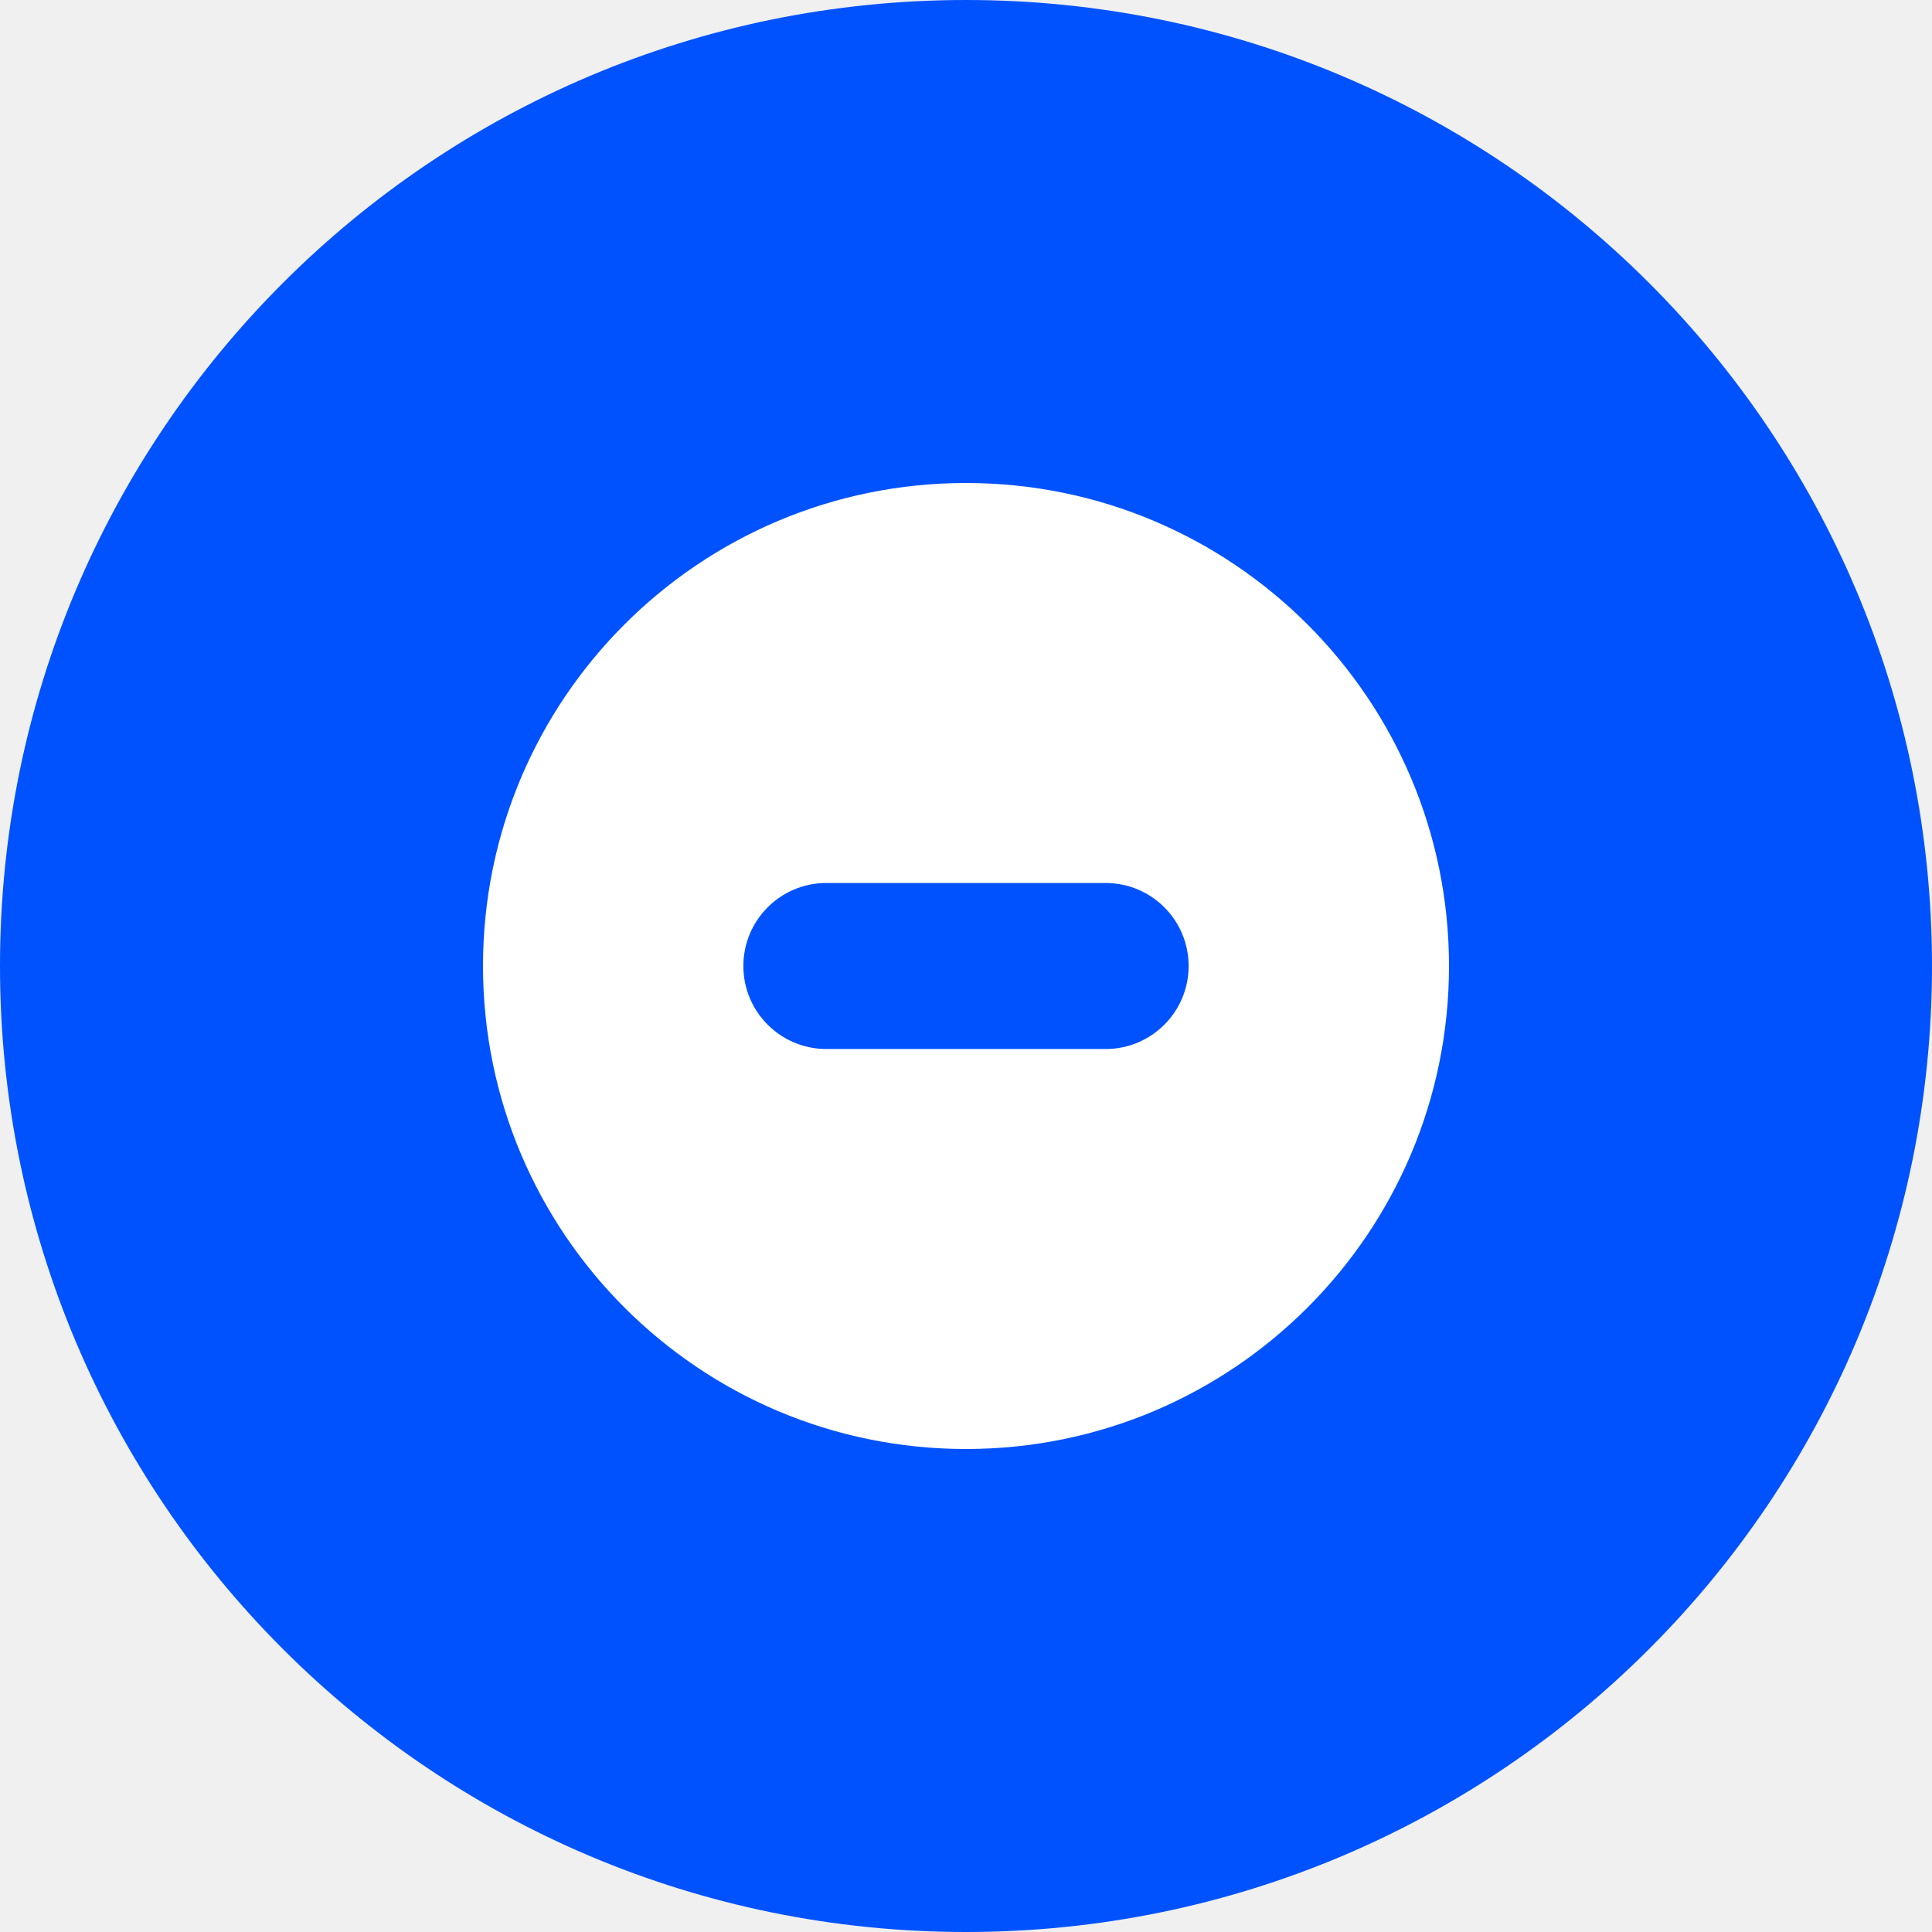
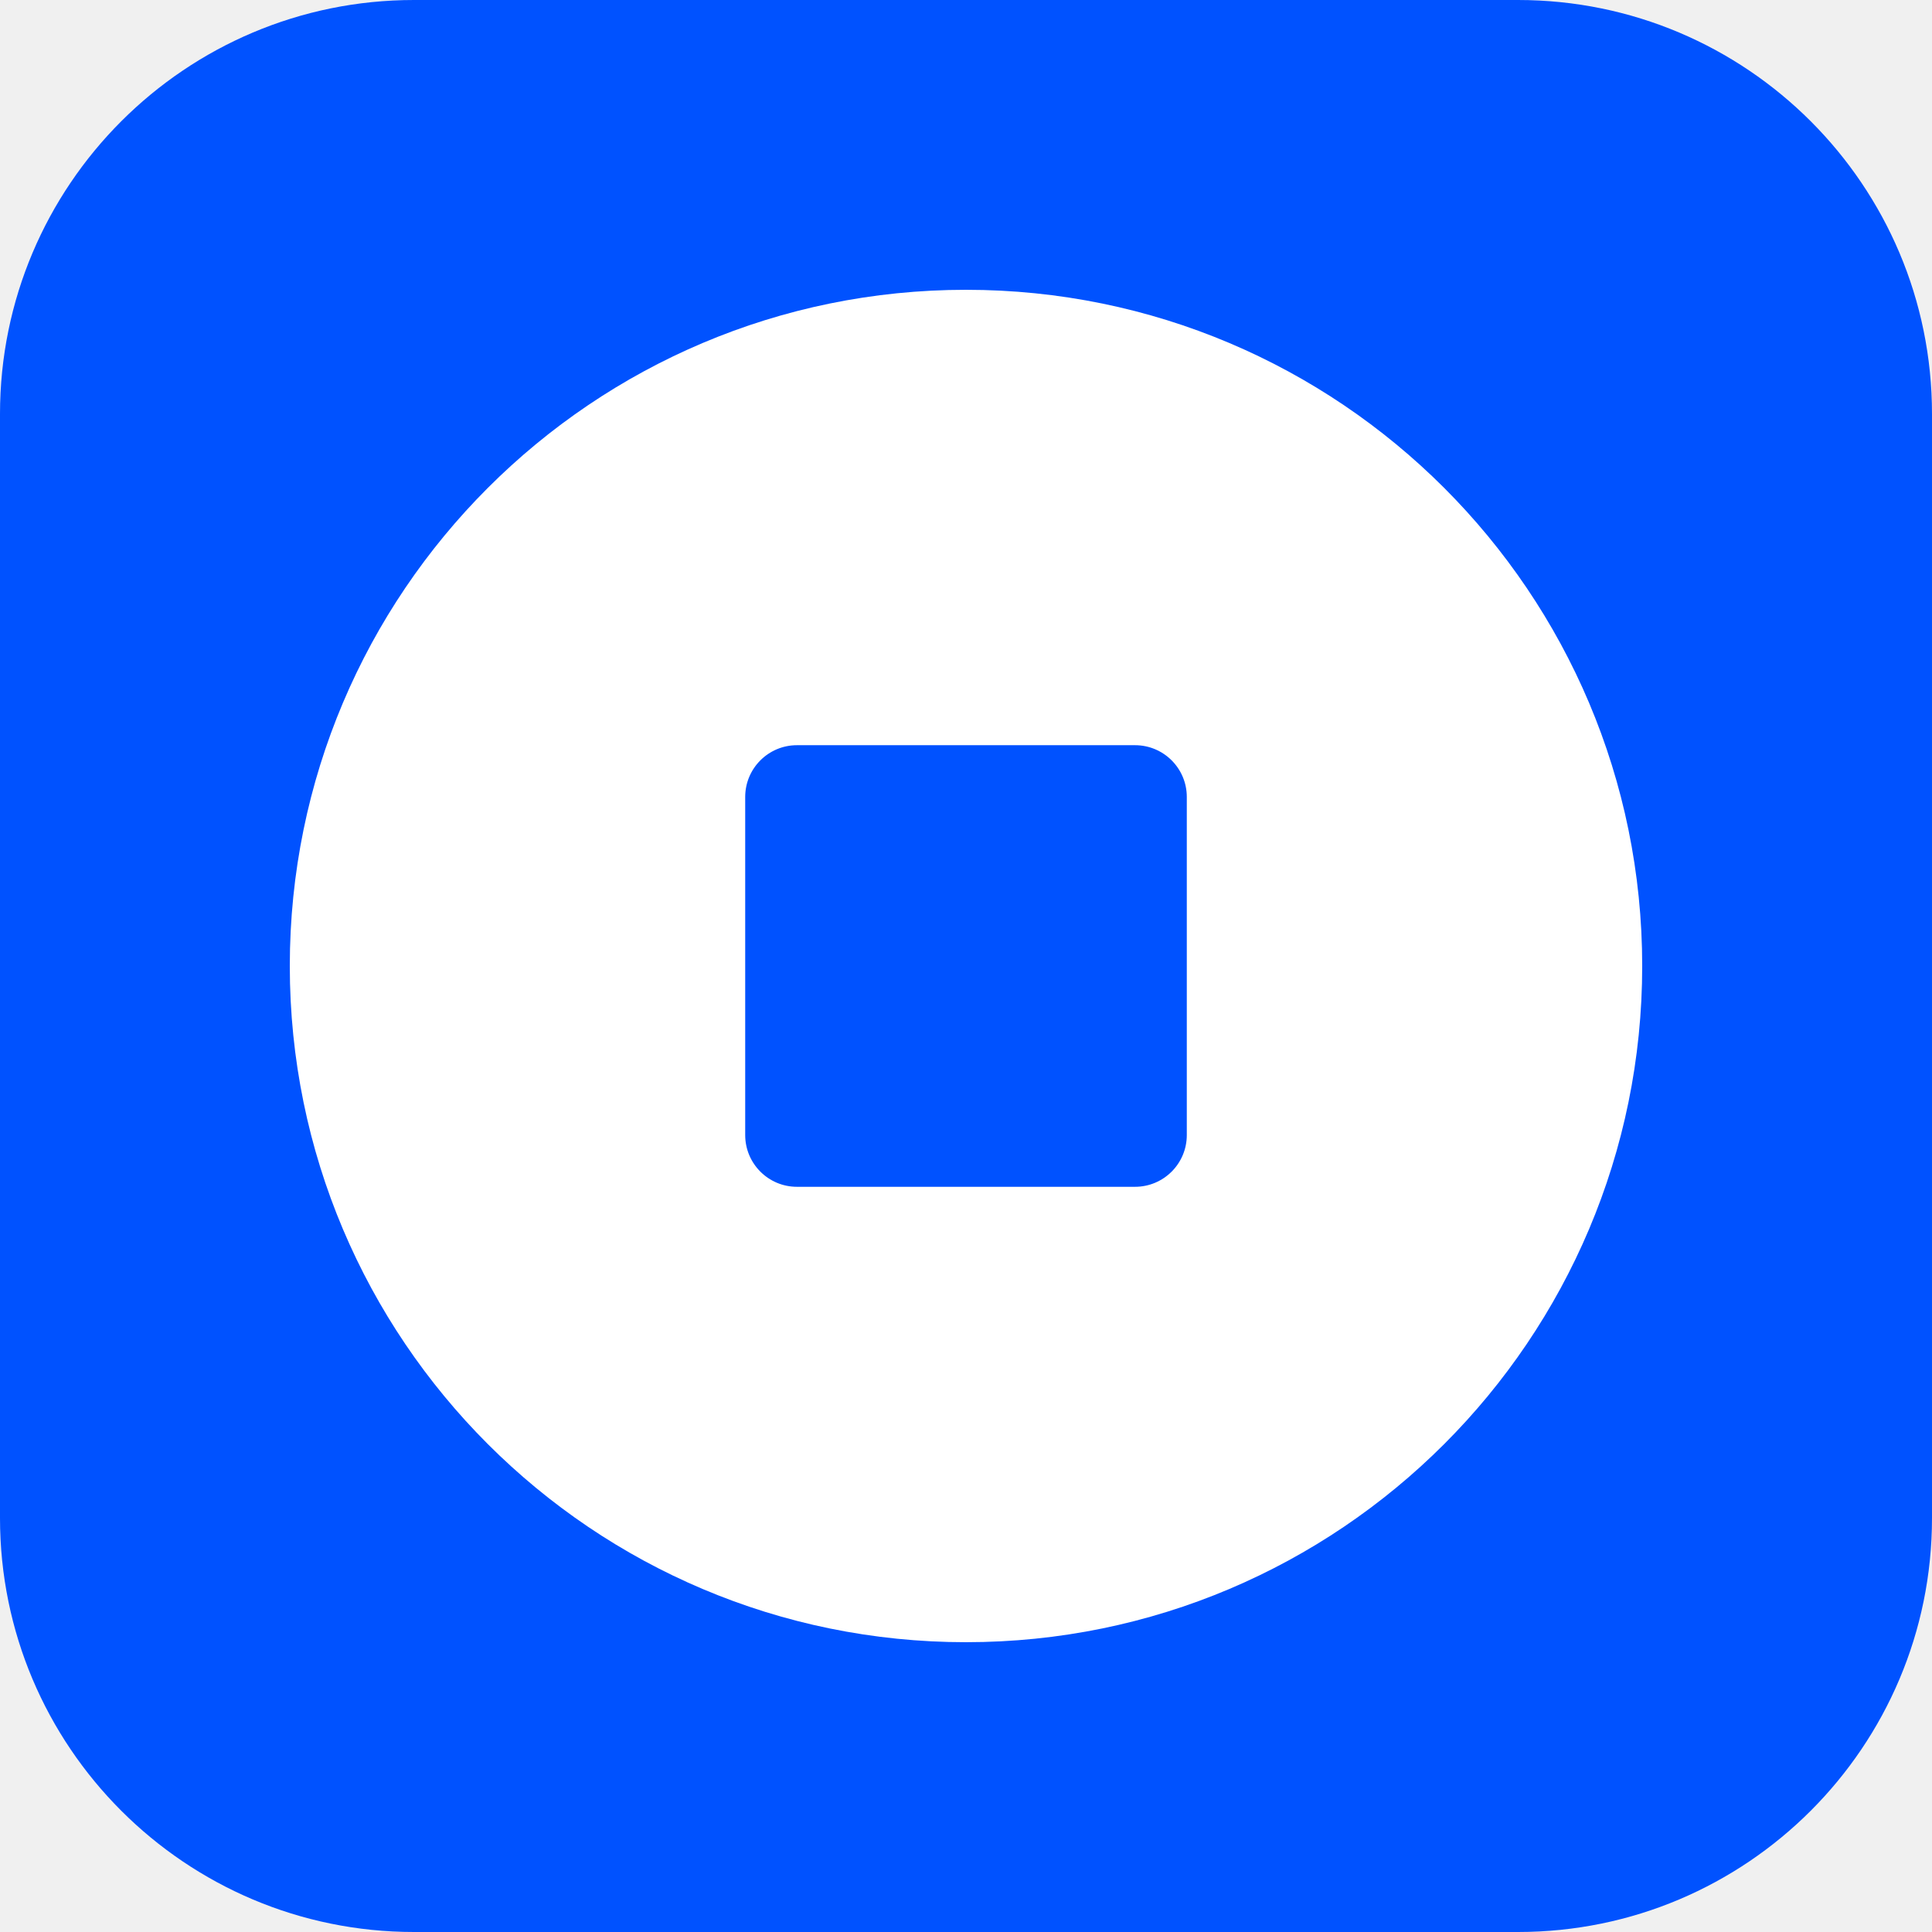
- <svg xmlns="http://www.w3.org/2000/svg" viewBox="0 0 1024 1024" width="1024" height="1024">
-   <circle cx="512" cy="512" r="512" fill="#0052FF" />
-   <path fill="#FFFFFF" d="M512 256C370.6 256 256 370.6 256 512s114.6 256 256 256 256-114.6 256-256-114.6-256-256-256zm-74 212h148c24.3 0 44 19.7 44 44v0c0 24.3-19.7 44-44 44H438c-24.3 0-44-19.7-44-44v0c0-24.3 19.7-44 44-44z" />
+ <svg xmlns="http://www.w3.org/2000/svg" width="28" height="28" viewBox="0 0 28 28" fill="none">
+   <rect width="28" height="28" rx="6" fill="#0052FF" />
+   <path fill-rule="evenodd" clip-rule="evenodd" d="M14 23.8C19.412 23.8 23.8 19.412 23.8 14C23.8 8.588 19.412 4.2 14 4.2C8.588 4.2 4.2 8.588 4.2 14C4.2 19.412 8.588 23.8 14 23.8ZM11.55 10.8C11.136 10.8 10.8 11.136 10.8 11.55V16.45C10.8 16.864 11.136 17.2 11.55 17.2H16.45C16.864 17.2 17.2 16.864 17.2 16.45V11.55C17.2 11.136 16.864 10.8 16.45 10.8H11.55Z" fill="white" />
</svg>
